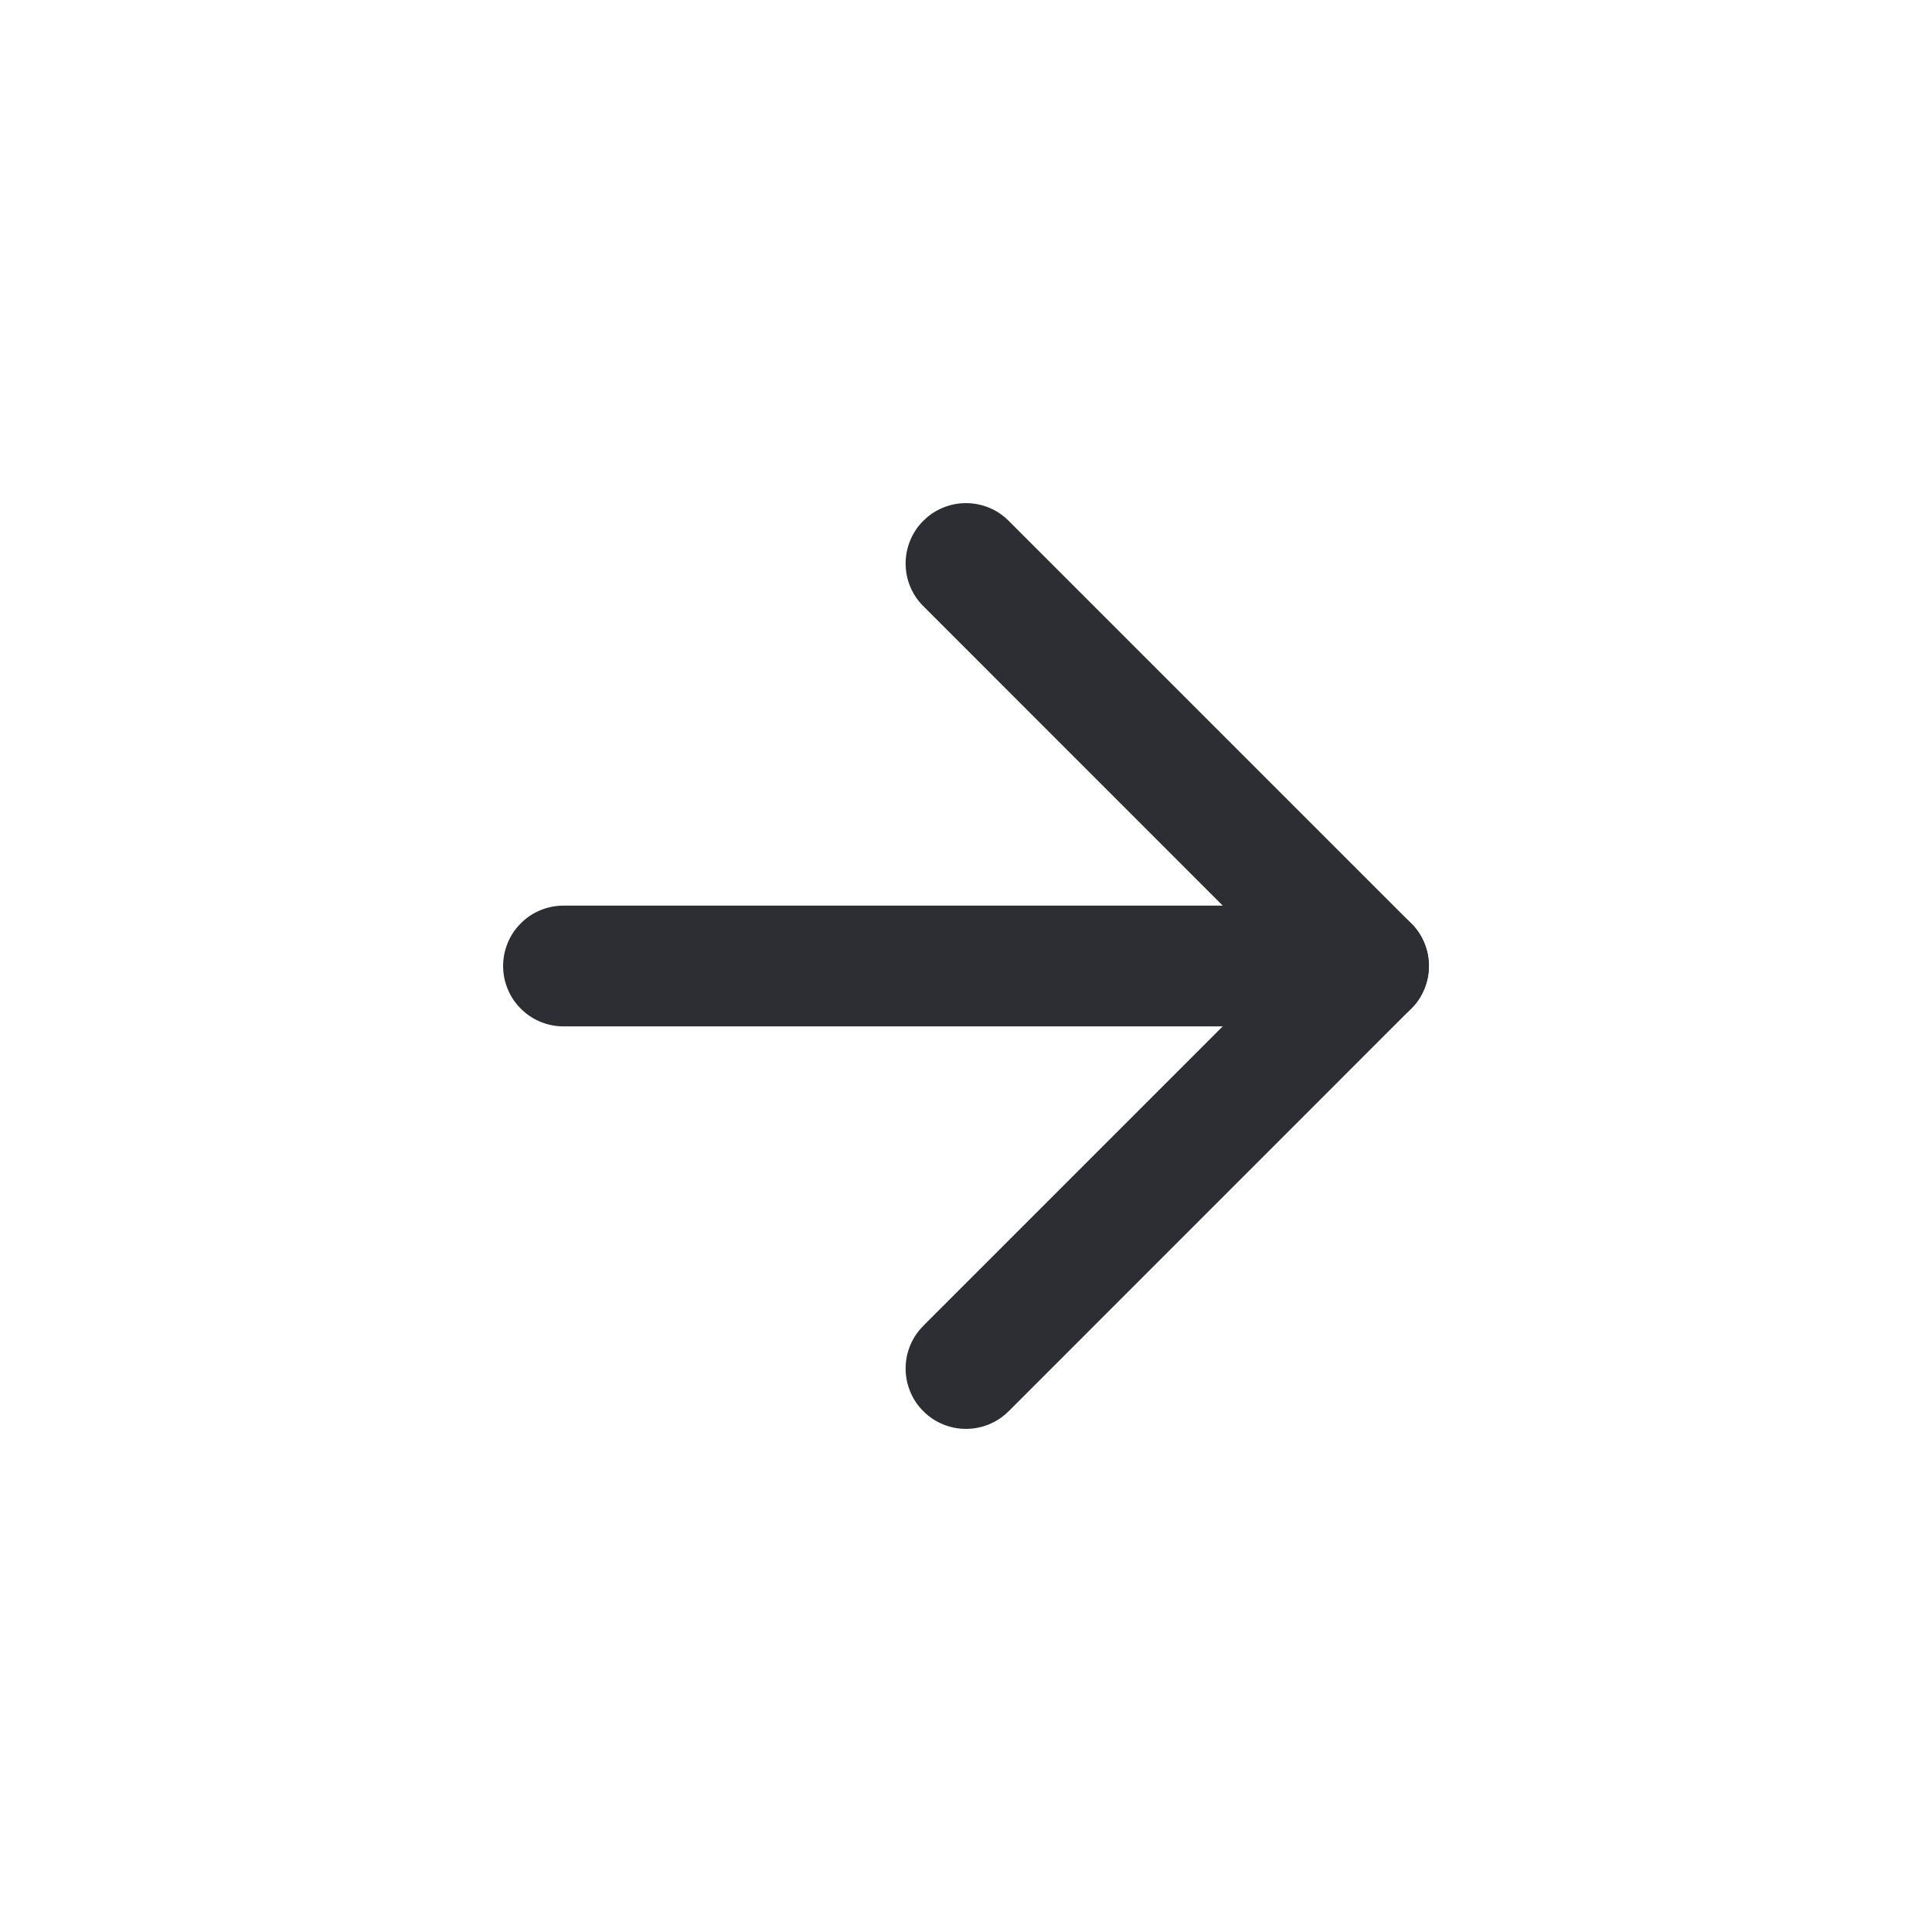
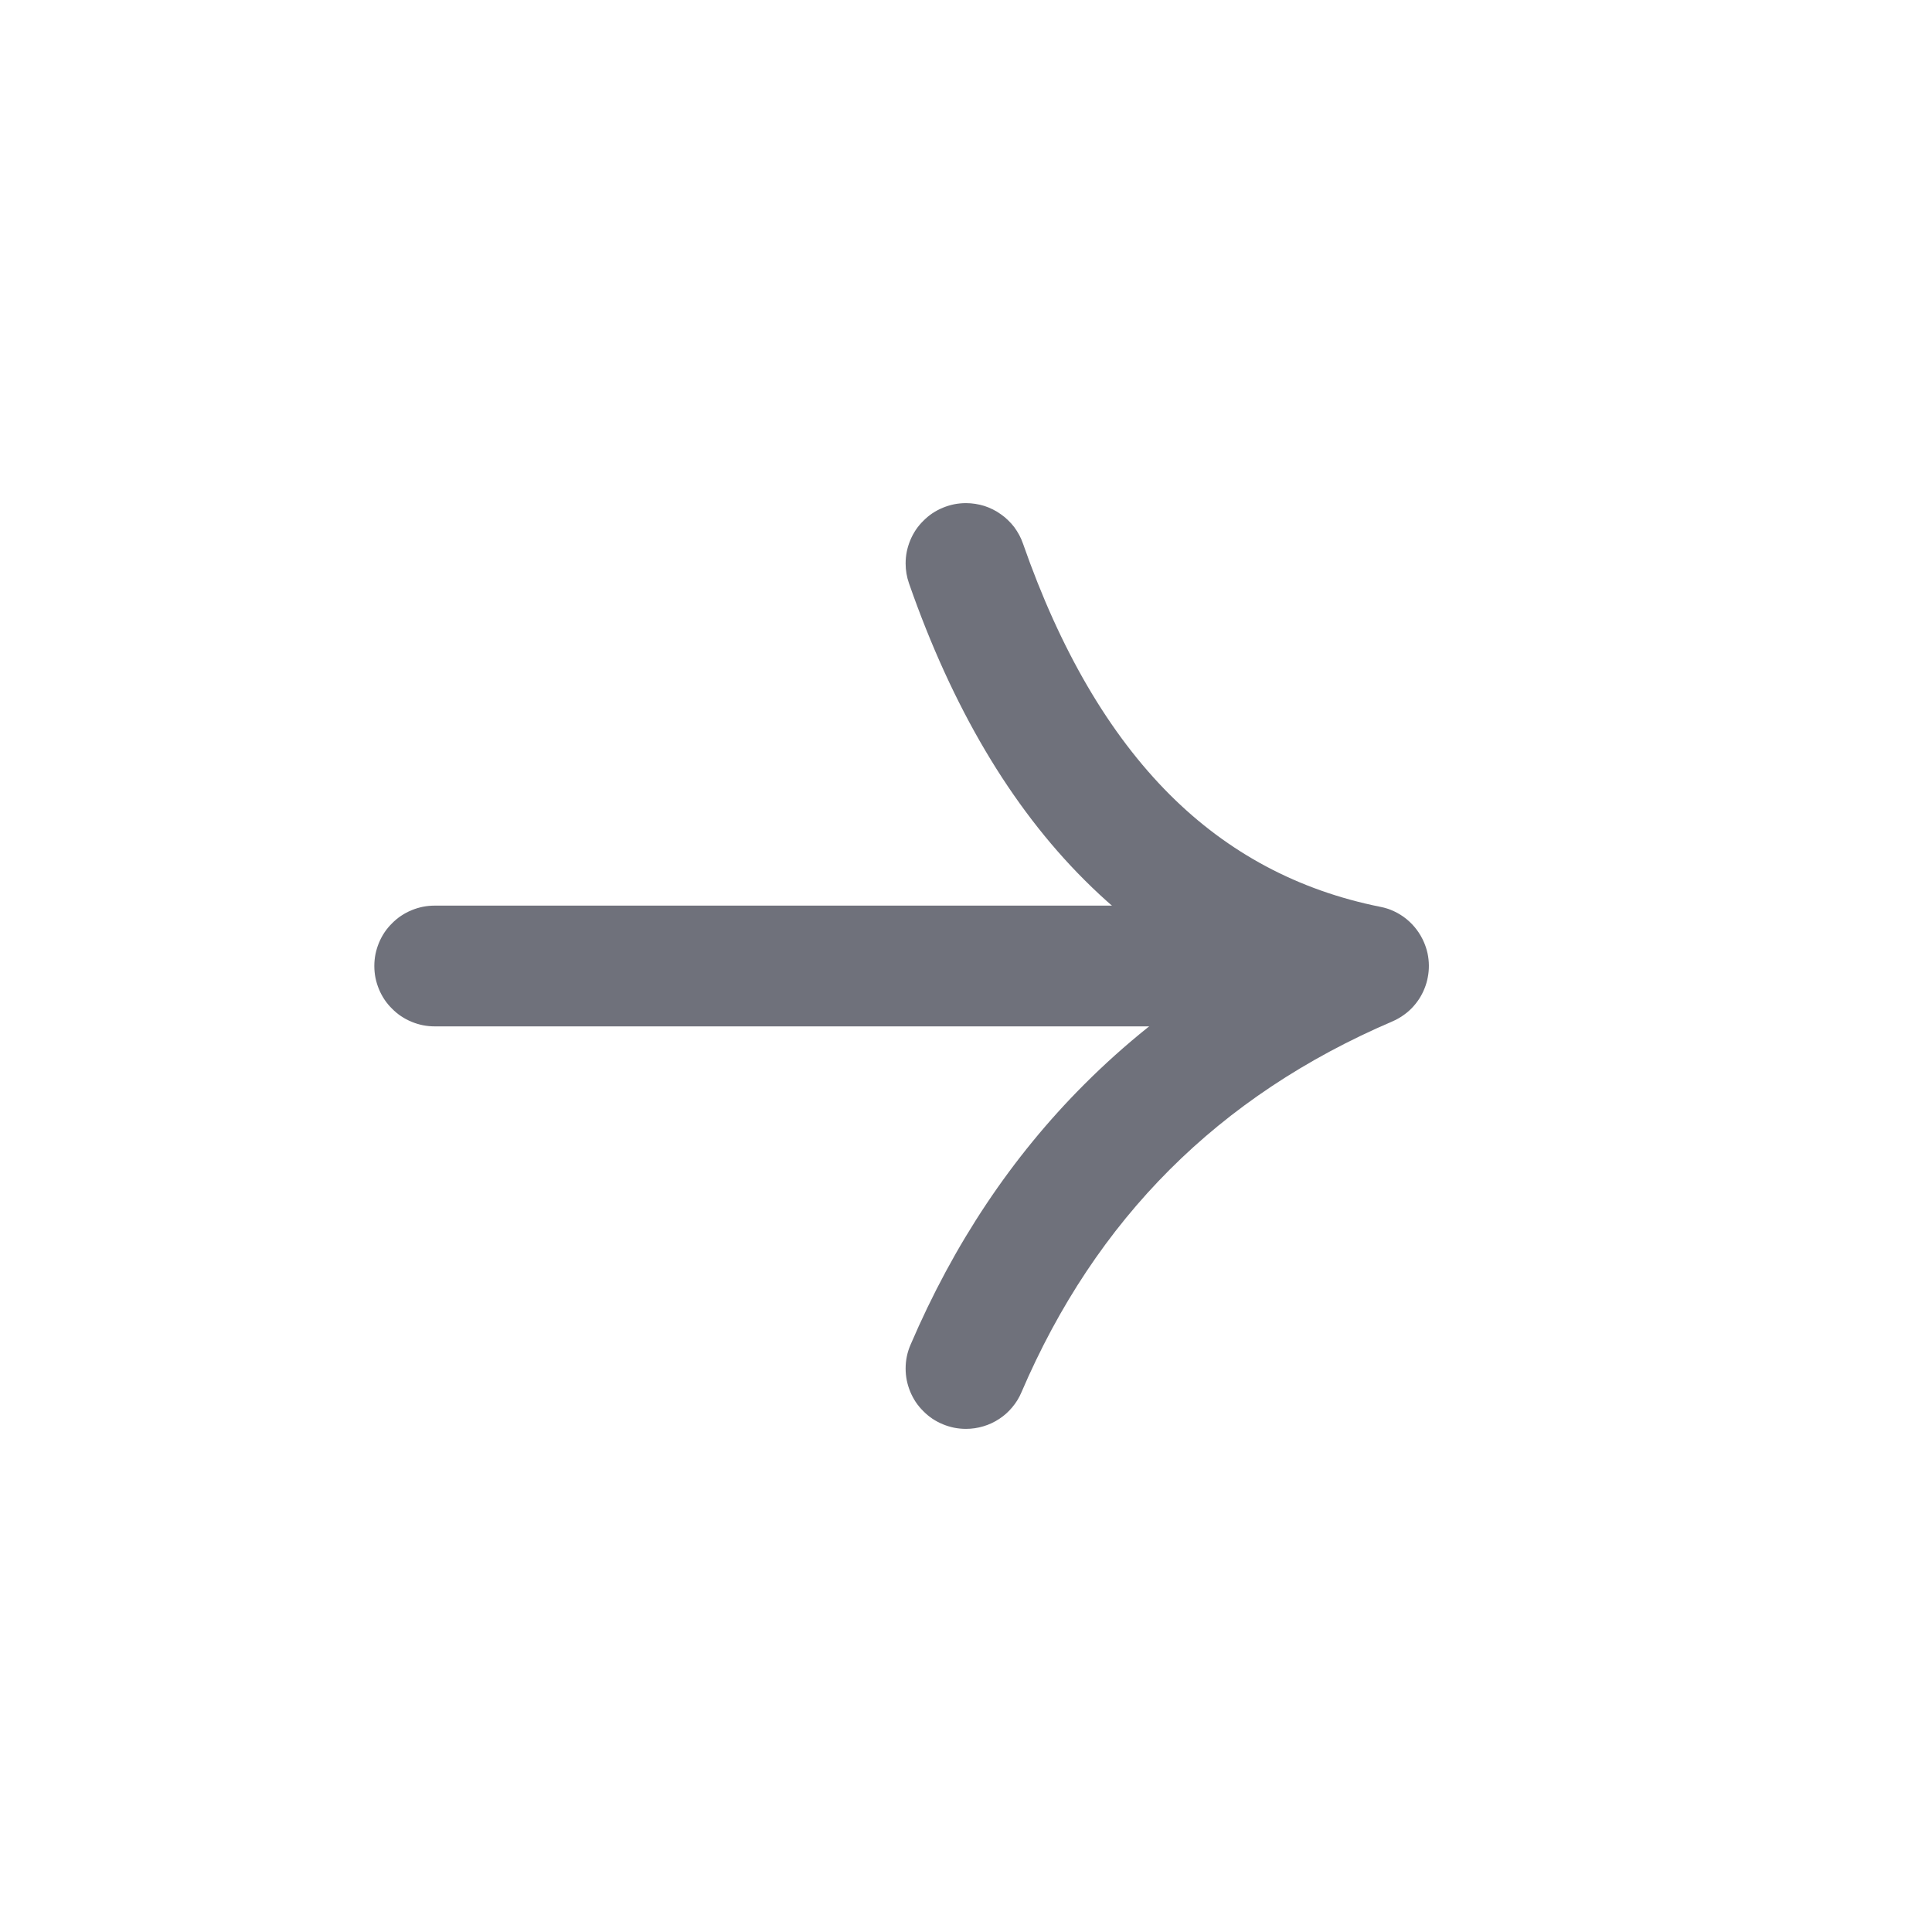
<svg xmlns="http://www.w3.org/2000/svg" fill="none" version="1.1" width="24" height="24" viewBox="0 0 24 24">
  <defs>
-     <clipPath id="master_svg0_3489_24883">
+     <clipPath id="master_svg0_4288_63935">
      <rect x="0" y="0" width="24" height="24" rx="0" />
    </clipPath>
  </defs>
-   <g clip-path="url(#master_svg0_3489_24883)">
+   <g clip-path="url(#master_svg0_4288_63935)">
    <g>
-       <path d="M7,11.25L17,11.25Q17.074,11.25,17.146,11.264Q17.219,11.279,17.287,11.307Q17.355,11.335,17.417,11.376Q17.478,11.417,17.53,11.47Q17.583,11.522,17.624,11.583Q17.665,11.645,17.693,11.713Q17.721,11.781,17.736,11.854Q17.75,11.926,17.75,12Q17.75,12.074,17.736,12.146Q17.721,12.219,17.693,12.287Q17.665,12.355,17.624,12.417Q17.583,12.478,17.53,12.53Q17.478,12.583,17.417,12.624Q17.355,12.665,17.287,12.693Q17.219,12.721,17.146,12.736Q17.074,12.75,17,12.75L7,12.75Q6.926,12.75,6.854,12.736Q6.781,12.721,6.713,12.693Q6.645,12.665,6.583,12.624Q6.522,12.583,6.47,12.53Q6.417,12.478,6.376,12.417Q6.335,12.355,6.307,12.287Q6.279,12.219,6.264,12.146Q6.25,12.074,6.25,12Q6.25,11.926,6.264,11.854Q6.279,11.781,6.307,11.713Q6.335,11.645,6.376,11.583Q6.417,11.522,6.47,11.47Q6.522,11.417,6.583,11.376Q6.645,11.335,6.713,11.307Q6.781,11.279,6.854,11.264Q6.926,11.25,7,11.25Z" fill-rule="evenodd" fill="#2D2E33" fill-opacity="1" />
+       <path d="M5.4,11.25L16.6,11.25Q16.674,11.25,16.746,11.264Q16.819,11.279,16.887,11.307Q16.955,11.335,17.017,11.376Q17.078,11.417,17.13,11.47Q17.183,11.522,17.224,11.583Q17.265,11.645,17.293,11.713Q17.321,11.781,17.336,11.854Q17.35,11.926,17.35,12Q17.35,12.074,17.336,12.146Q17.321,12.219,17.293,12.287Q17.265,12.355,17.224,12.417Q17.183,12.478,17.13,12.53Q17.078,12.583,17.017,12.624Q16.955,12.665,16.887,12.693Q16.819,12.721,16.746,12.736Q16.674,12.75,16.6,12.75L5.4,12.75Q5.326,12.75,5.254,12.736Q5.181,12.721,5.113,12.693Q5.045,12.665,4.983,12.624Q4.922,12.583,4.87,12.53Q4.817,12.478,4.776,12.417Q4.735,12.355,4.707,12.287Q4.679,12.219,4.664,12.146Q4.65,12.074,4.65,12Q4.65,11.926,4.664,11.854Q4.679,11.781,4.707,11.713Q4.735,11.645,4.776,11.583Q4.817,11.522,4.87,11.47Q4.922,11.417,4.983,11.376Q5.045,11.335,5.113,11.307Q5.181,11.279,5.254,11.264Q5.326,11.25,5.4,11.25Z" fill-rule="evenodd" fill="#6F717B" fill-opacity="1" />
    </g>
    <g>
-       <path d="M12.53,6.47L17.53,11.47Q17.583,11.522,17.624,11.583Q17.665,11.645,17.693,11.713Q17.721,11.781,17.736,11.854Q17.75,11.926,17.75,12Q17.75,12.074,17.736,12.146Q17.721,12.219,17.693,12.287Q17.665,12.355,17.624,12.417Q17.583,12.478,17.53,12.53L12.531,17.53L12.53,17.53Q12.425,17.636,12.287,17.693Q12.149,17.75,12,17.75Q11.926,17.75,11.854,17.736Q11.781,17.721,11.713,17.693Q11.645,17.665,11.583,17.624Q11.522,17.583,11.47,17.53Q11.417,17.478,11.376,17.417Q11.335,17.355,11.307,17.287Q11.279,17.219,11.264,17.146Q11.25,17.074,11.25,17Q11.25,16.851,11.307,16.713Q11.364,16.575,11.47,16.47L11.47,16.469L15.939,12L11.47,7.53L11.47,7.53Q11.364,7.425,11.307,7.287Q11.25,7.149,11.25,7Q11.25,6.926,11.264,6.854Q11.279,6.781,11.307,6.713Q11.335,6.645,11.376,6.583Q11.417,6.522,11.47,6.47Q11.522,6.417,11.583,6.376Q11.645,6.335,11.713,6.307Q11.781,6.279,11.854,6.264Q11.926,6.25,12,6.25Q12.149,6.25,12.287,6.307Q12.425,6.364,12.53,6.47L12.53,6.47Z" fill-rule="evenodd" fill="#2D2E33" fill-opacity="1" />
+       <path d="M11.292,7.247Q11.25,7.127,11.25,7Q11.25,6.926,11.264,6.854Q11.279,6.781,11.307,6.713Q11.335,6.645,11.376,6.583Q11.417,6.522,11.47,6.47Q11.522,6.417,11.583,6.376Q11.645,6.335,11.713,6.307Q11.781,6.279,11.854,6.264Q11.926,6.25,12,6.25Q12.058,6.25,12.115,6.259Q12.173,6.268,12.228,6.285Q12.283,6.303,12.335,6.329Q12.387,6.355,12.434,6.389Q12.482,6.422,12.523,6.463Q12.565,6.503,12.6,6.549Q12.634,6.596,12.662,6.647Q12.689,6.698,12.708,6.753Q13.402,8.741,14.53,9.87Q15.62,10.959,17.147,11.265Q17.237,11.282,17.319,11.321Q17.402,11.36,17.473,11.418Q17.543,11.475,17.598,11.548Q17.653,11.621,17.689,11.705Q17.718,11.772,17.734,11.845Q17.749,11.917,17.75,11.991Q17.751,12.065,17.737,12.137Q17.724,12.21,17.696,12.279Q17.669,12.347,17.629,12.409Q17.588,12.471,17.537,12.524Q17.485,12.577,17.424,12.618Q17.363,12.66,17.295,12.689Q15.678,13.382,14.53,14.53Q13.382,15.678,12.689,17.295Q12.646,17.397,12.575,17.481Q12.505,17.566,12.413,17.626Q12.321,17.687,12.216,17.718Q12.11,17.75,12,17.75Q11.926,17.75,11.854,17.736Q11.781,17.721,11.713,17.693Q11.645,17.665,11.583,17.624Q11.522,17.583,11.47,17.53Q11.417,17.478,11.376,17.417Q11.335,17.355,11.307,17.287Q11.279,17.219,11.264,17.146Q11.25,17.074,11.25,17Q11.25,16.846,11.311,16.705Q12.118,14.822,13.47,13.47Q14.217,12.722,15.126,12.142Q14.219,11.679,13.47,10.93Q12.098,9.559,11.292,7.247Z" fill-rule="evenodd" fill="#6F717B" fill-opacity="1" />
    </g>
  </g>
</svg>
